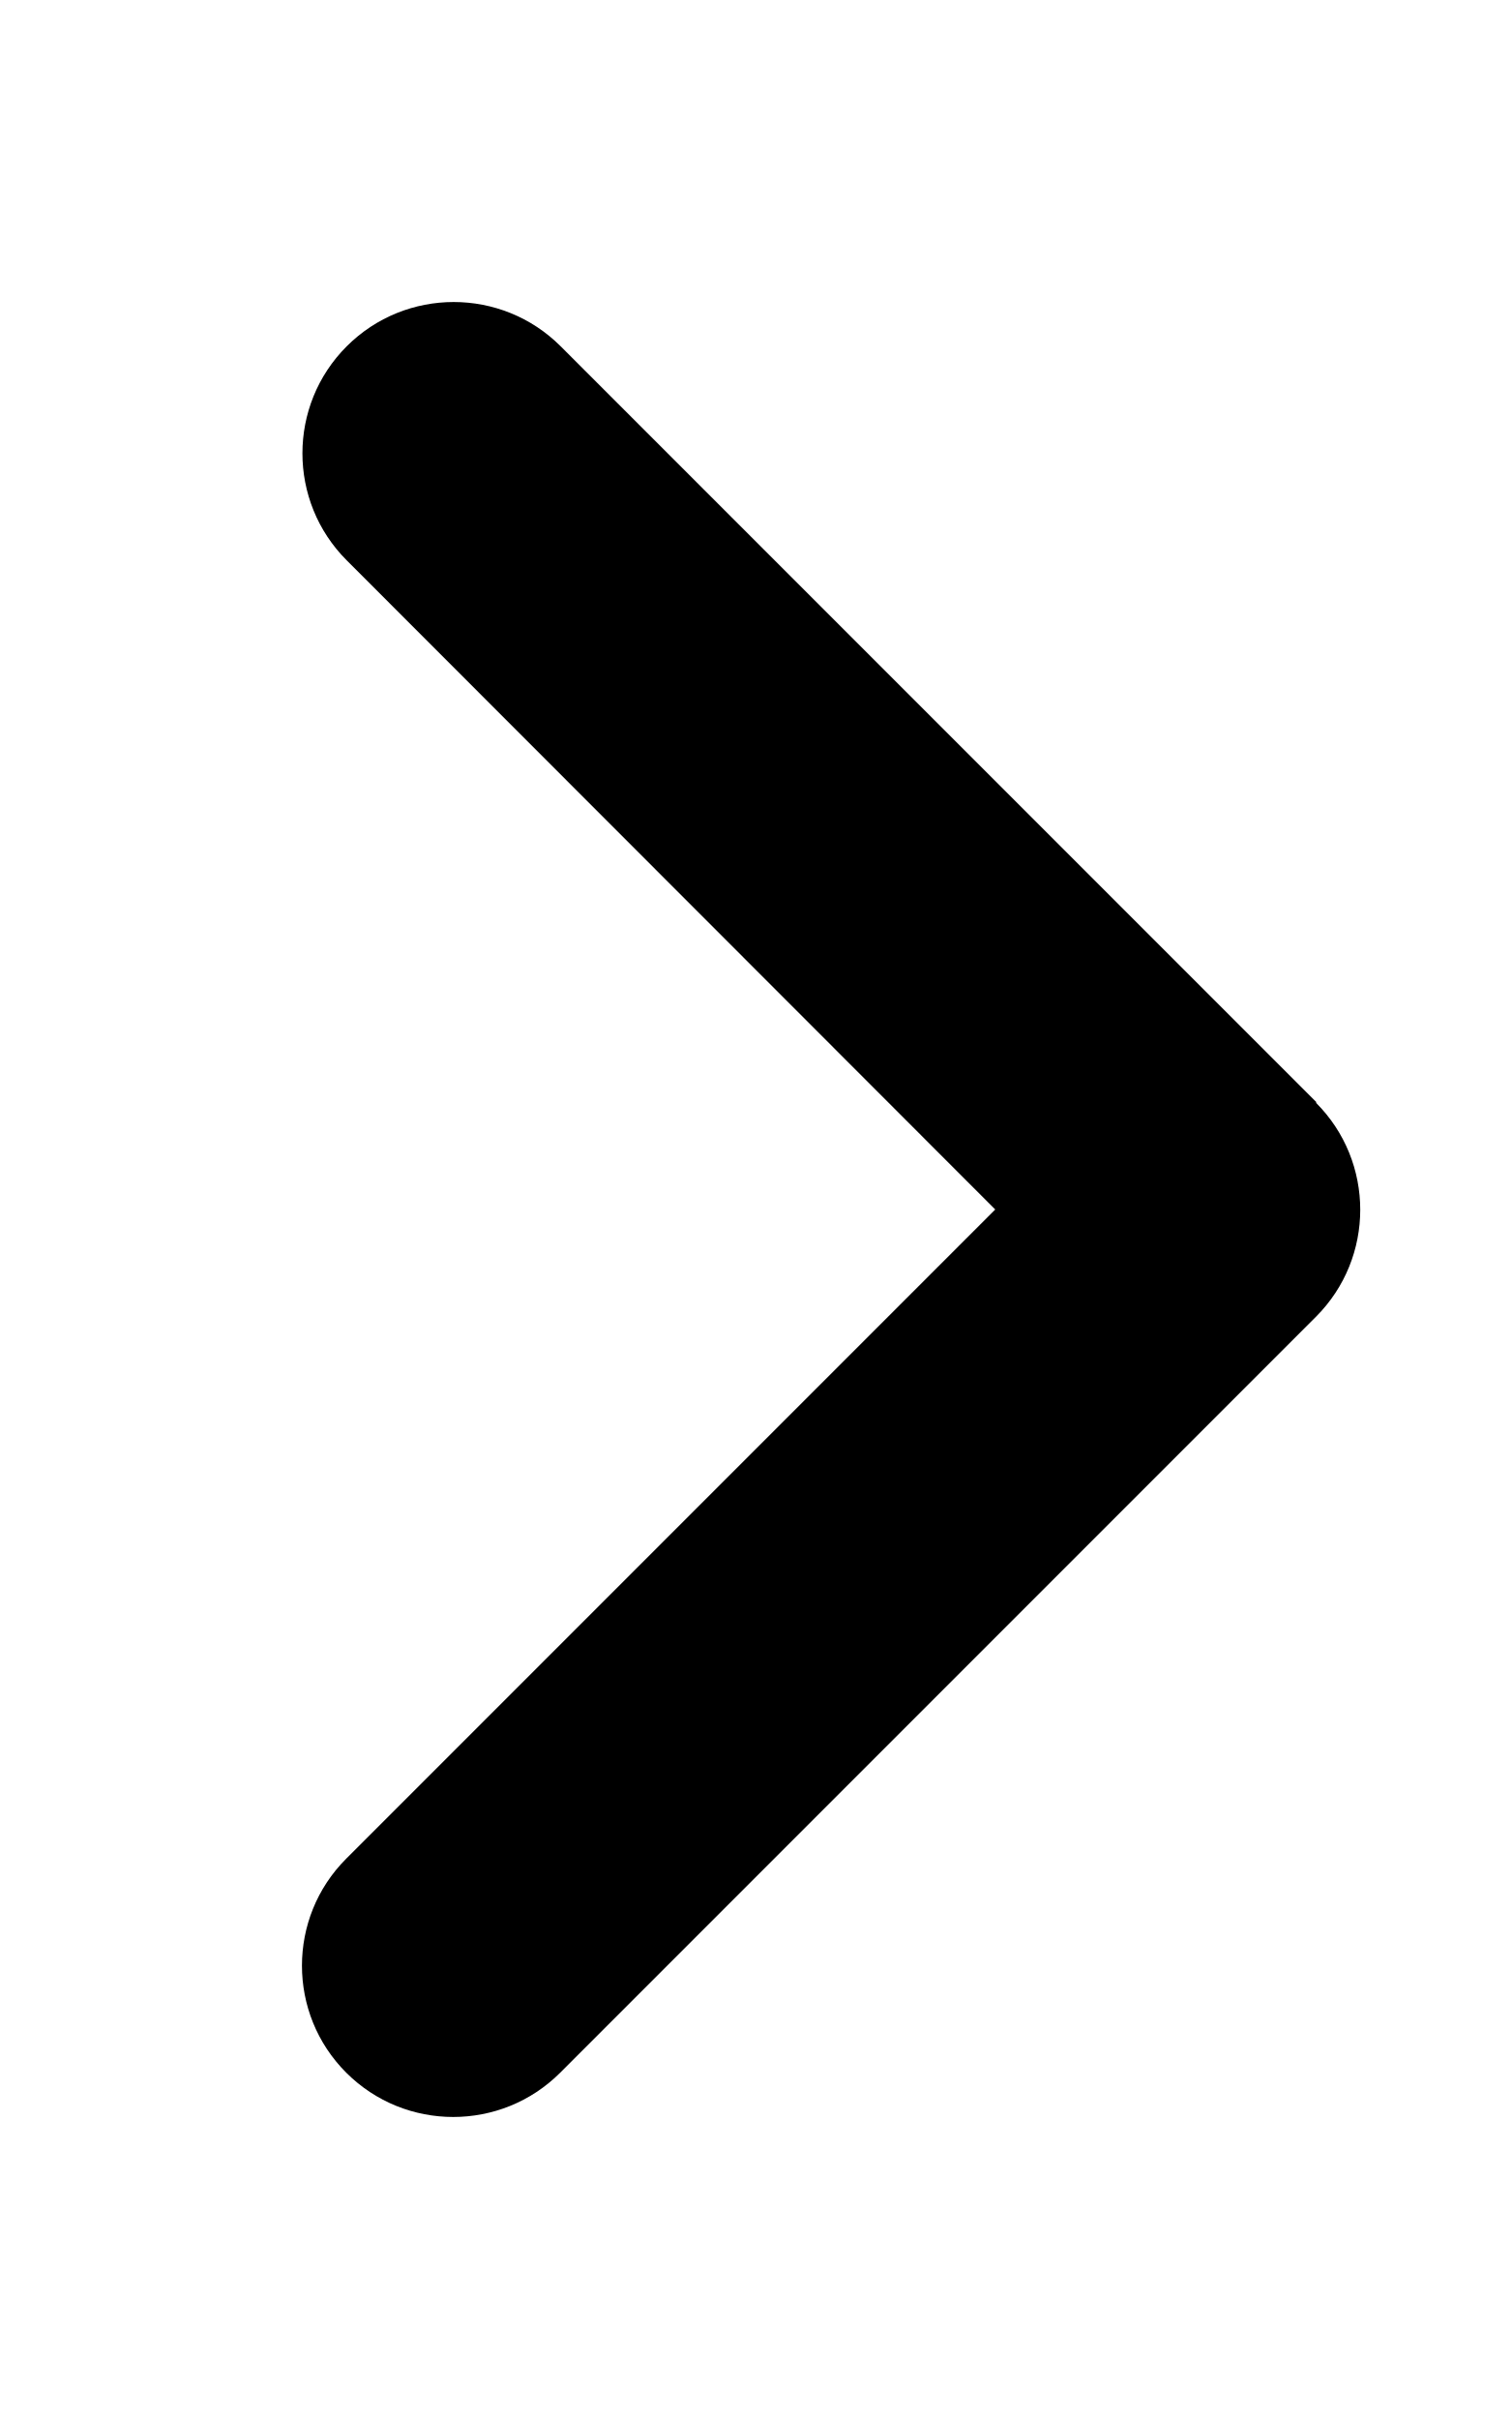
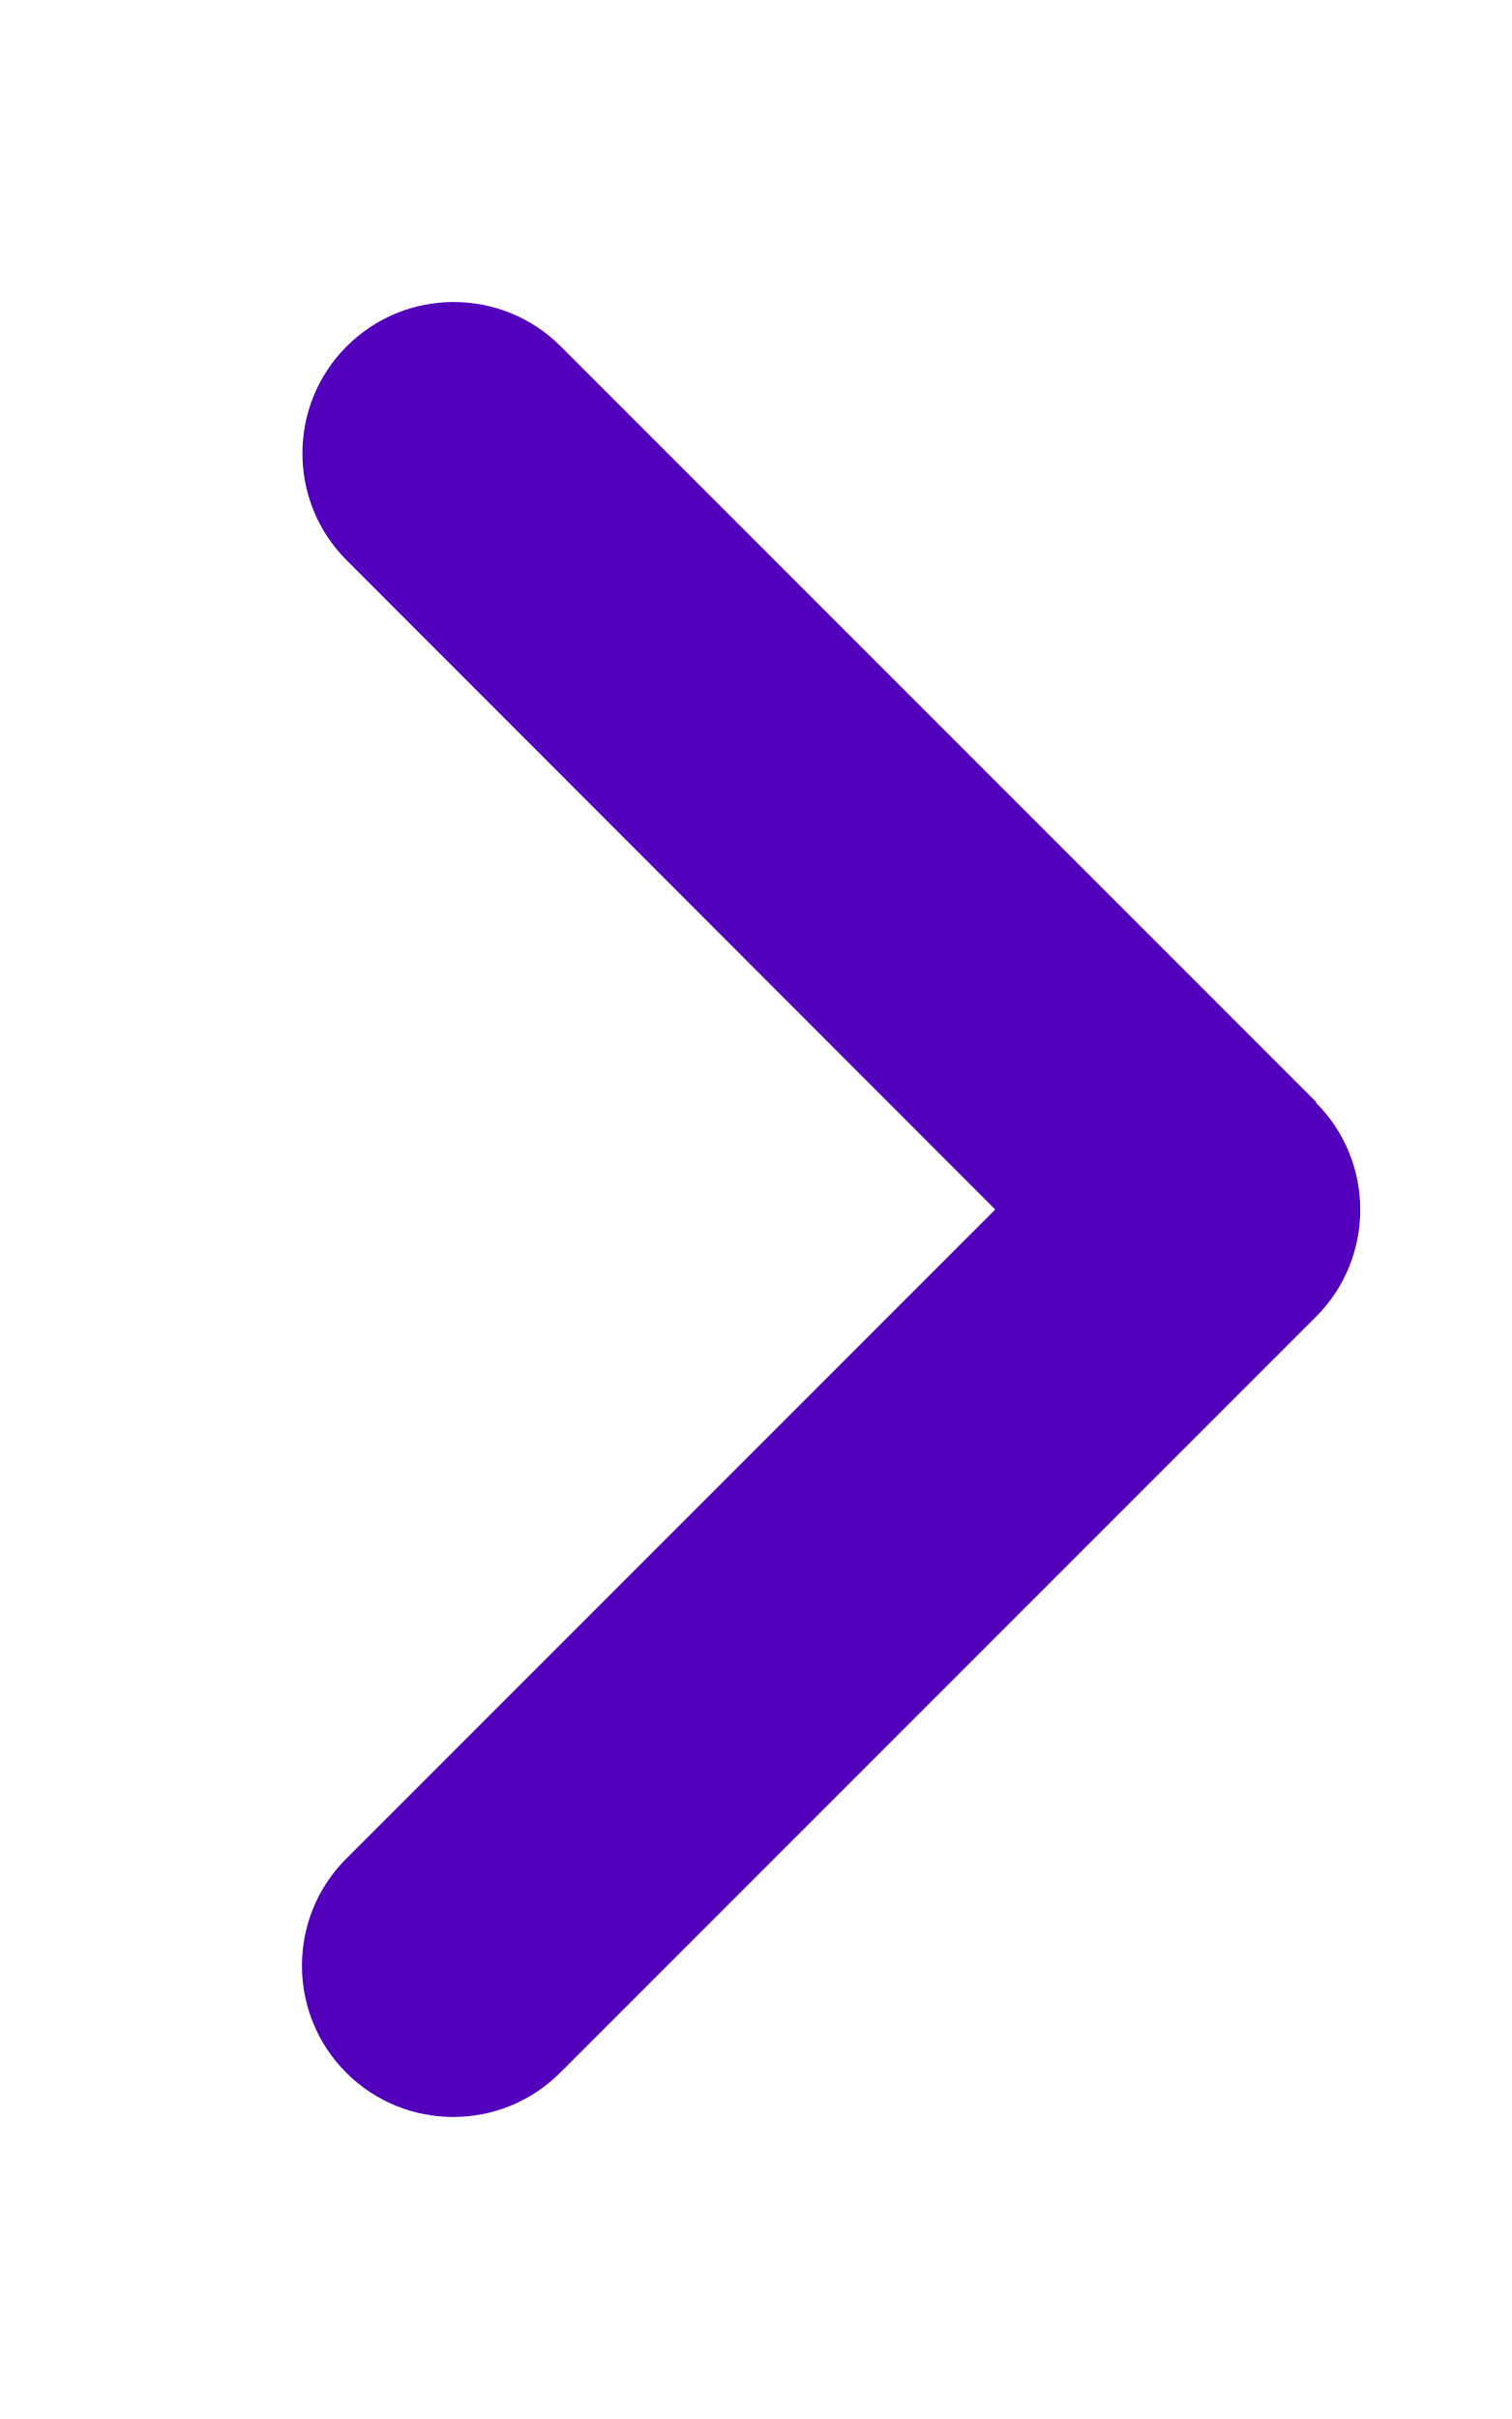
<svg xmlns="http://www.w3.org/2000/svg" viewBox="0 0 320 512">
-   <path d="M278.6 233.4c12.5 12.5 12.5 32.8 0 45.3l-160 160c-12.5 12.5-32.8 12.5-45.3 0s-12.5-32.8 0-45.3L210.7 256 73.4 118.6c-12.5-12.5-12.5-32.8 0-45.3s32.8-12.5 45.3 0l160 160z" />
+   <path fill="#5200bb" d="M278.6 233.4c12.5 12.5 12.5 32.8 0 45.3l-160 160c-12.5 12.5-32.8 12.5-45.3 0s-12.5-32.8 0-45.3L210.7 256 73.4 118.6c-12.5-12.5-12.5-32.8 0-45.3s32.8-12.5 45.3 0l160 160z" />
</svg>
